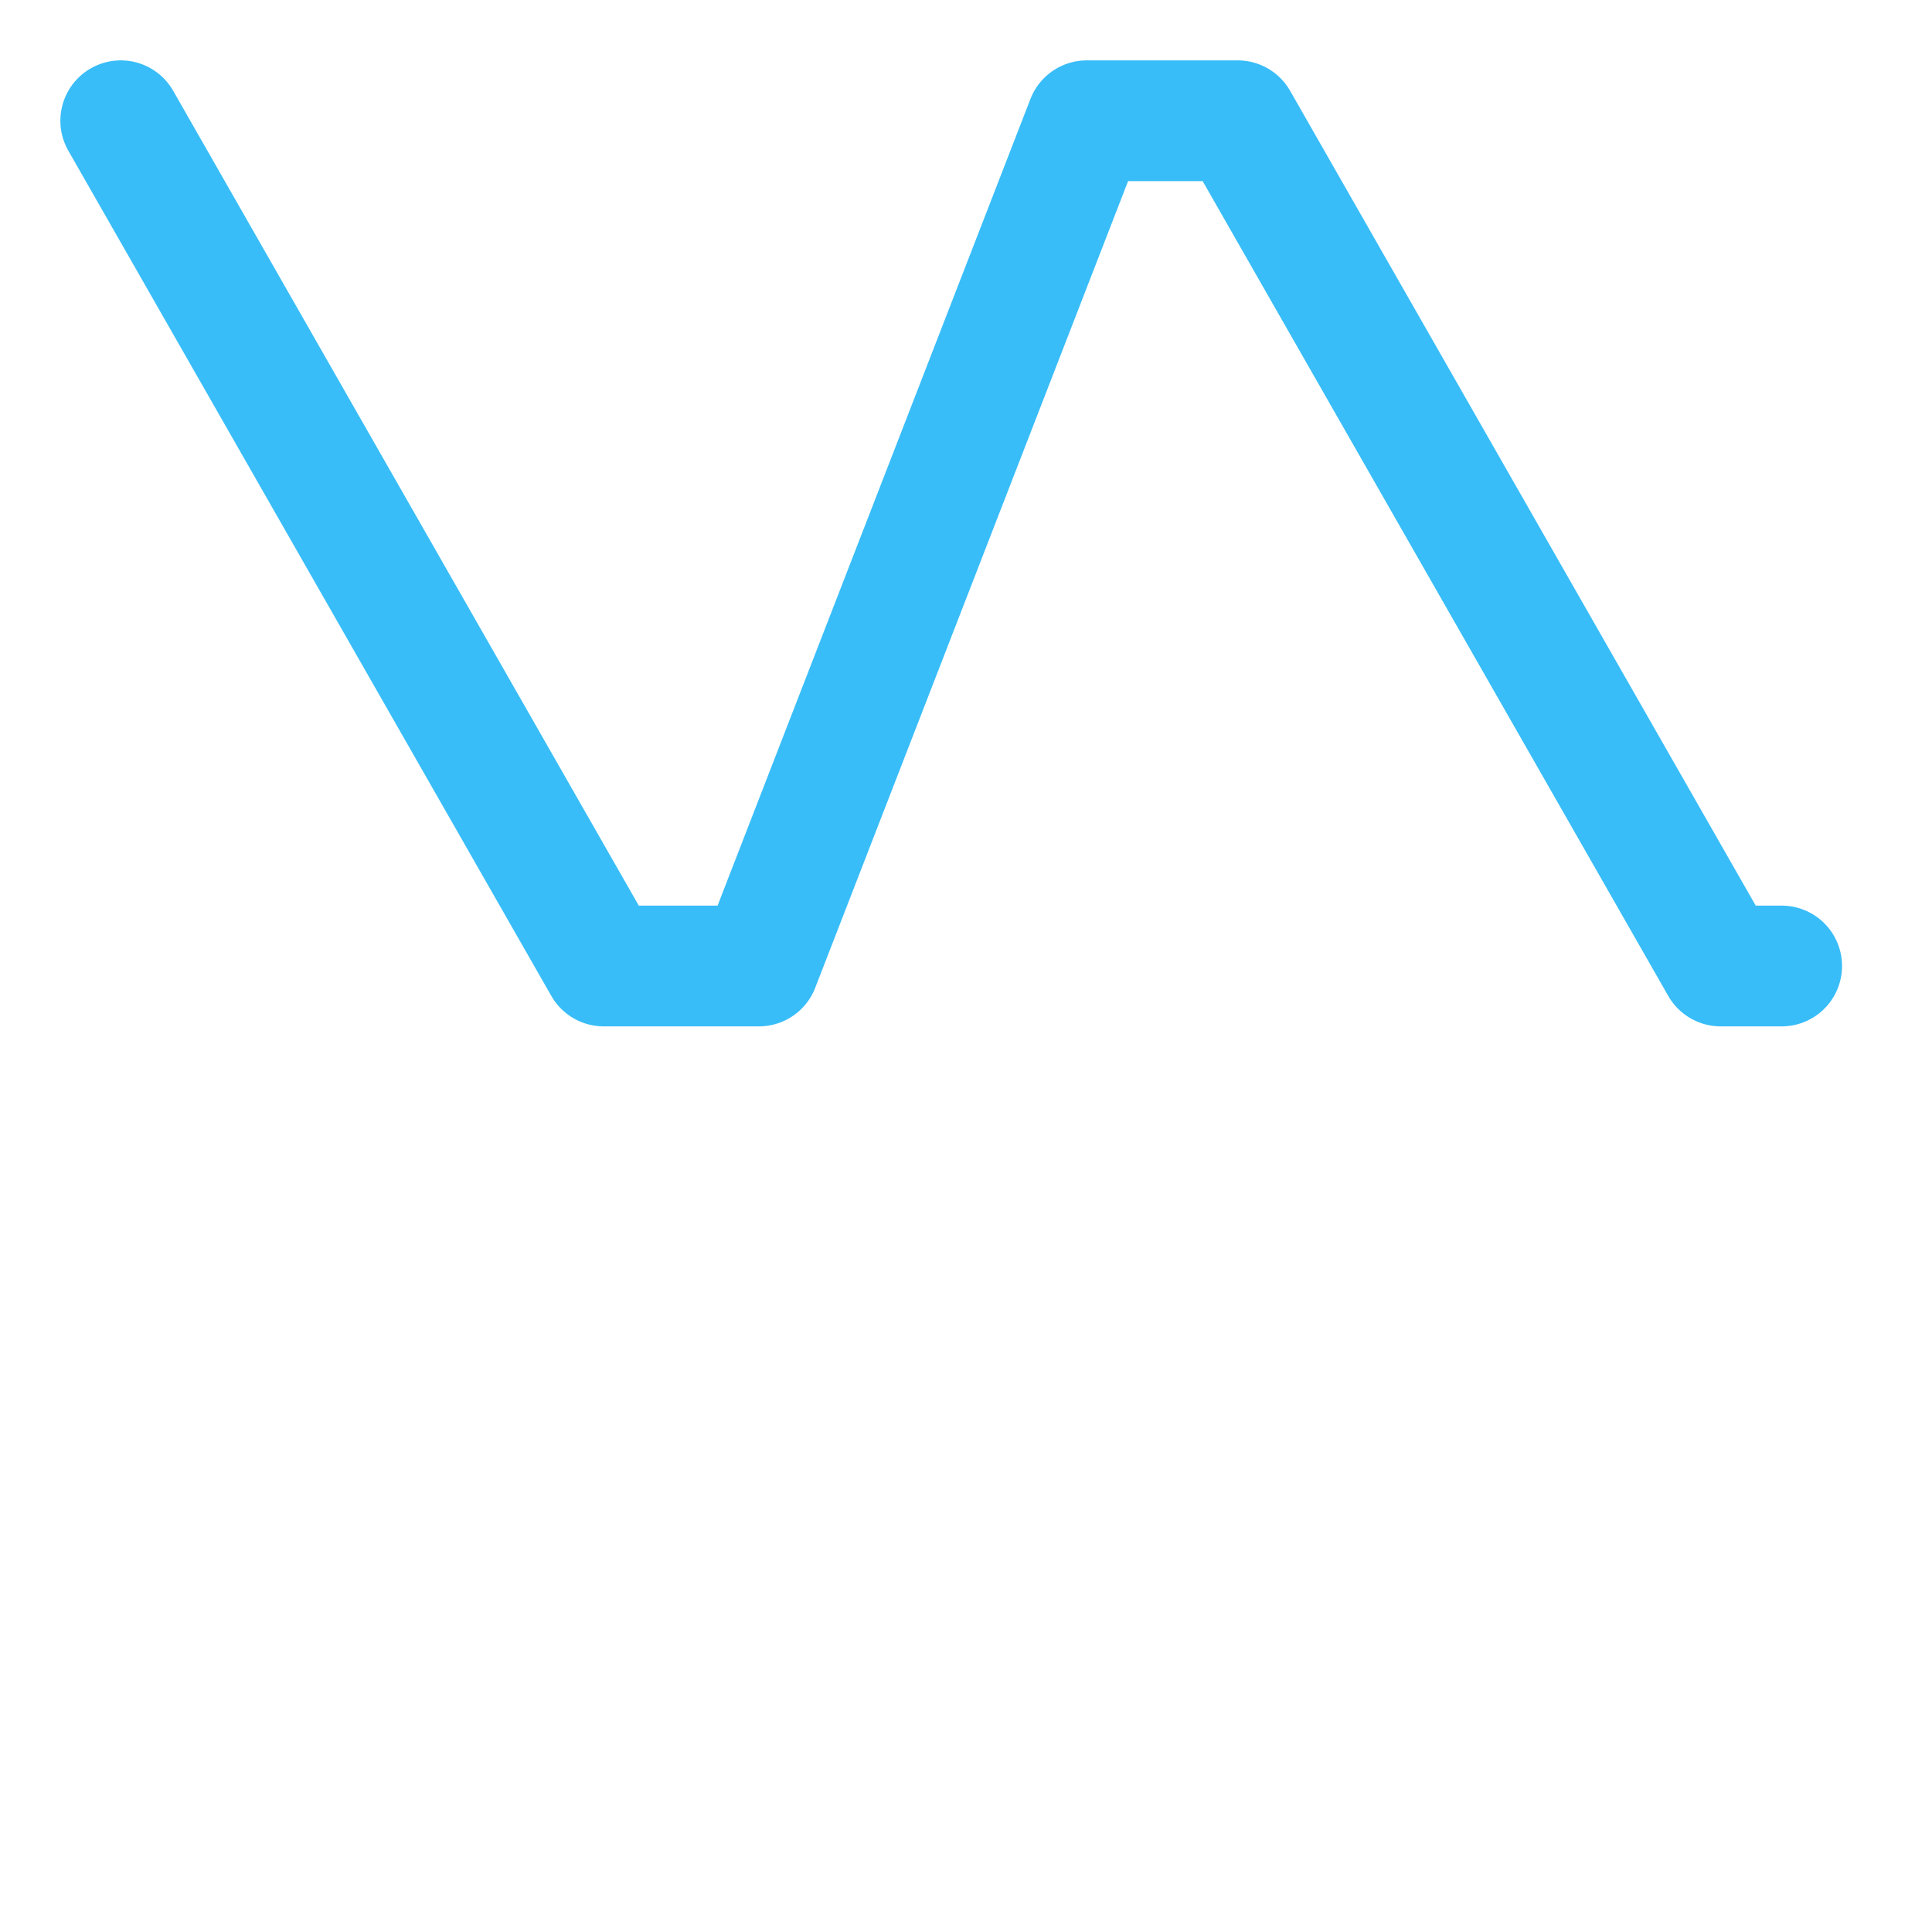
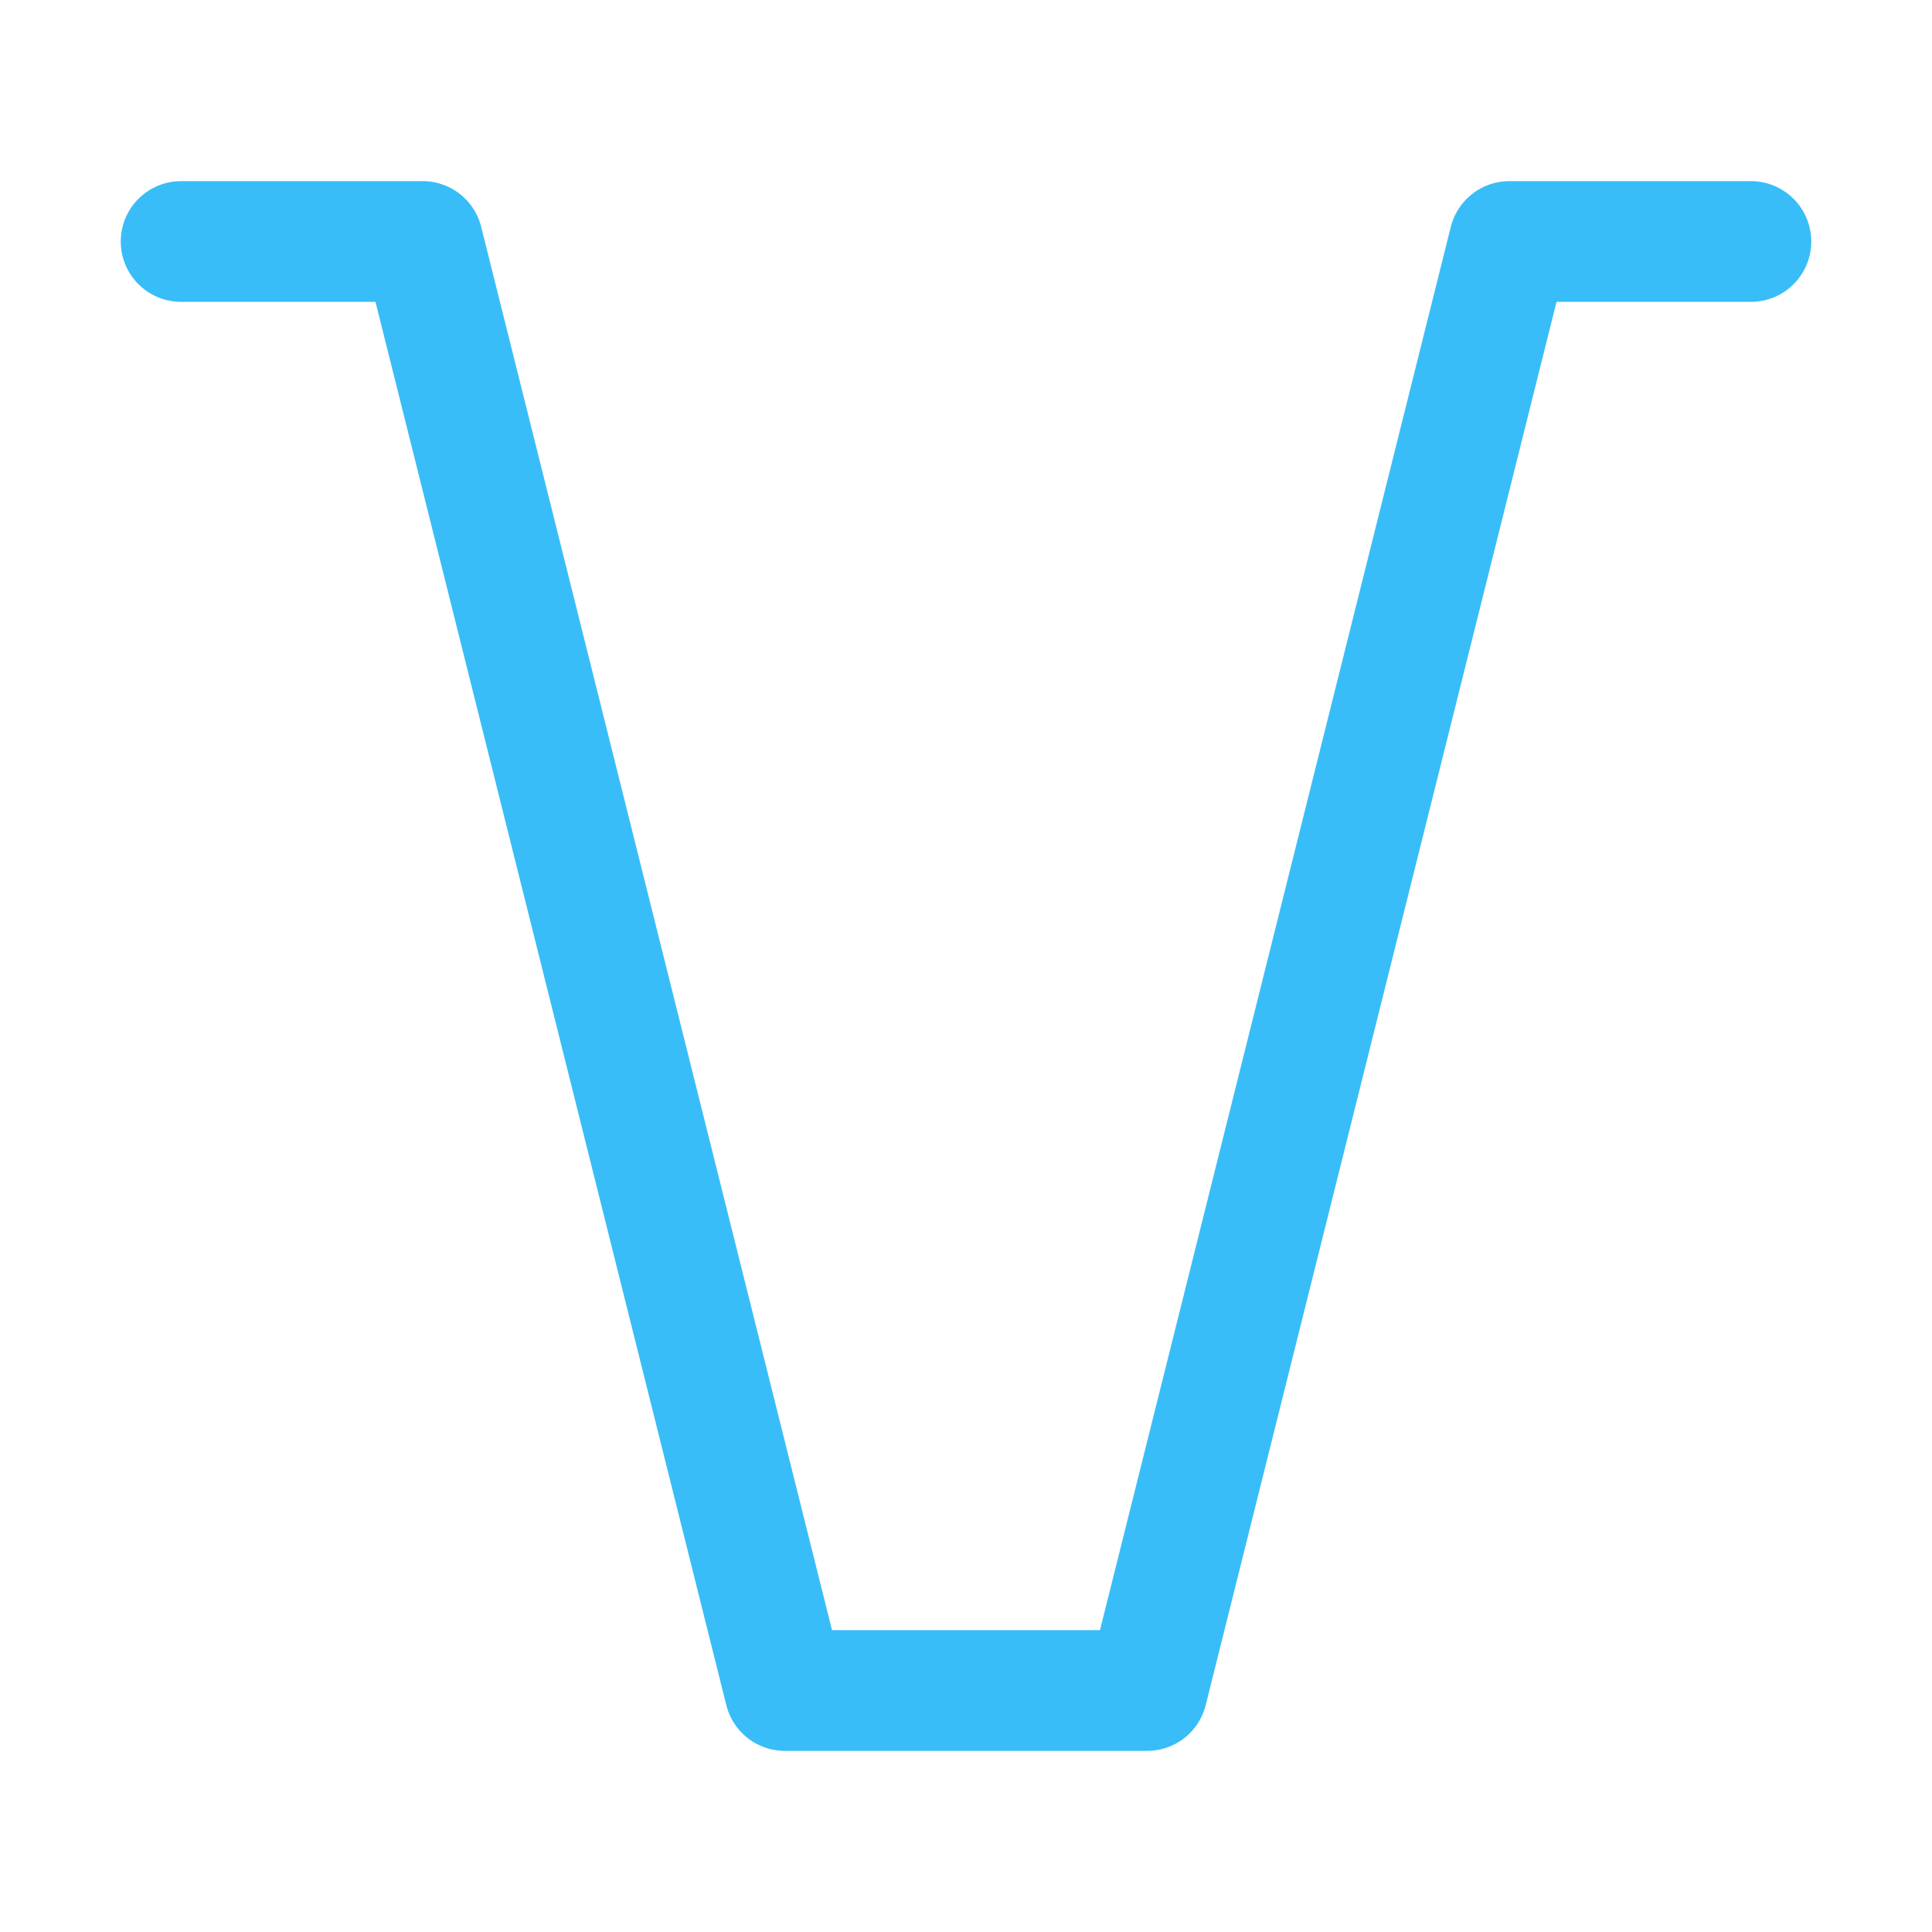
<svg xmlns="http://www.w3.org/2000/svg" id="pattern-direction-downUpRepeated" width="32" height="32" viewBox="0 0 32 32" fill="none">
-   <path d="M2 2 l8 14 2.57.00 L18 2 l2.5 0.0 8.0 14 1.01.0" stroke="#38bdf8" stroke-width="2" stroke-linecap="round" stroke-linejoin="round" />
+   <style>
+     :root { color: #38bdf8; }
+   </style>
+   <path d="M3 4 H7 L13 28 H19 L25 4 H29" stroke="currentColor" stroke-width="2" fill="none" stroke-linecap="round" stroke-linejoin="round" />
</svg>
